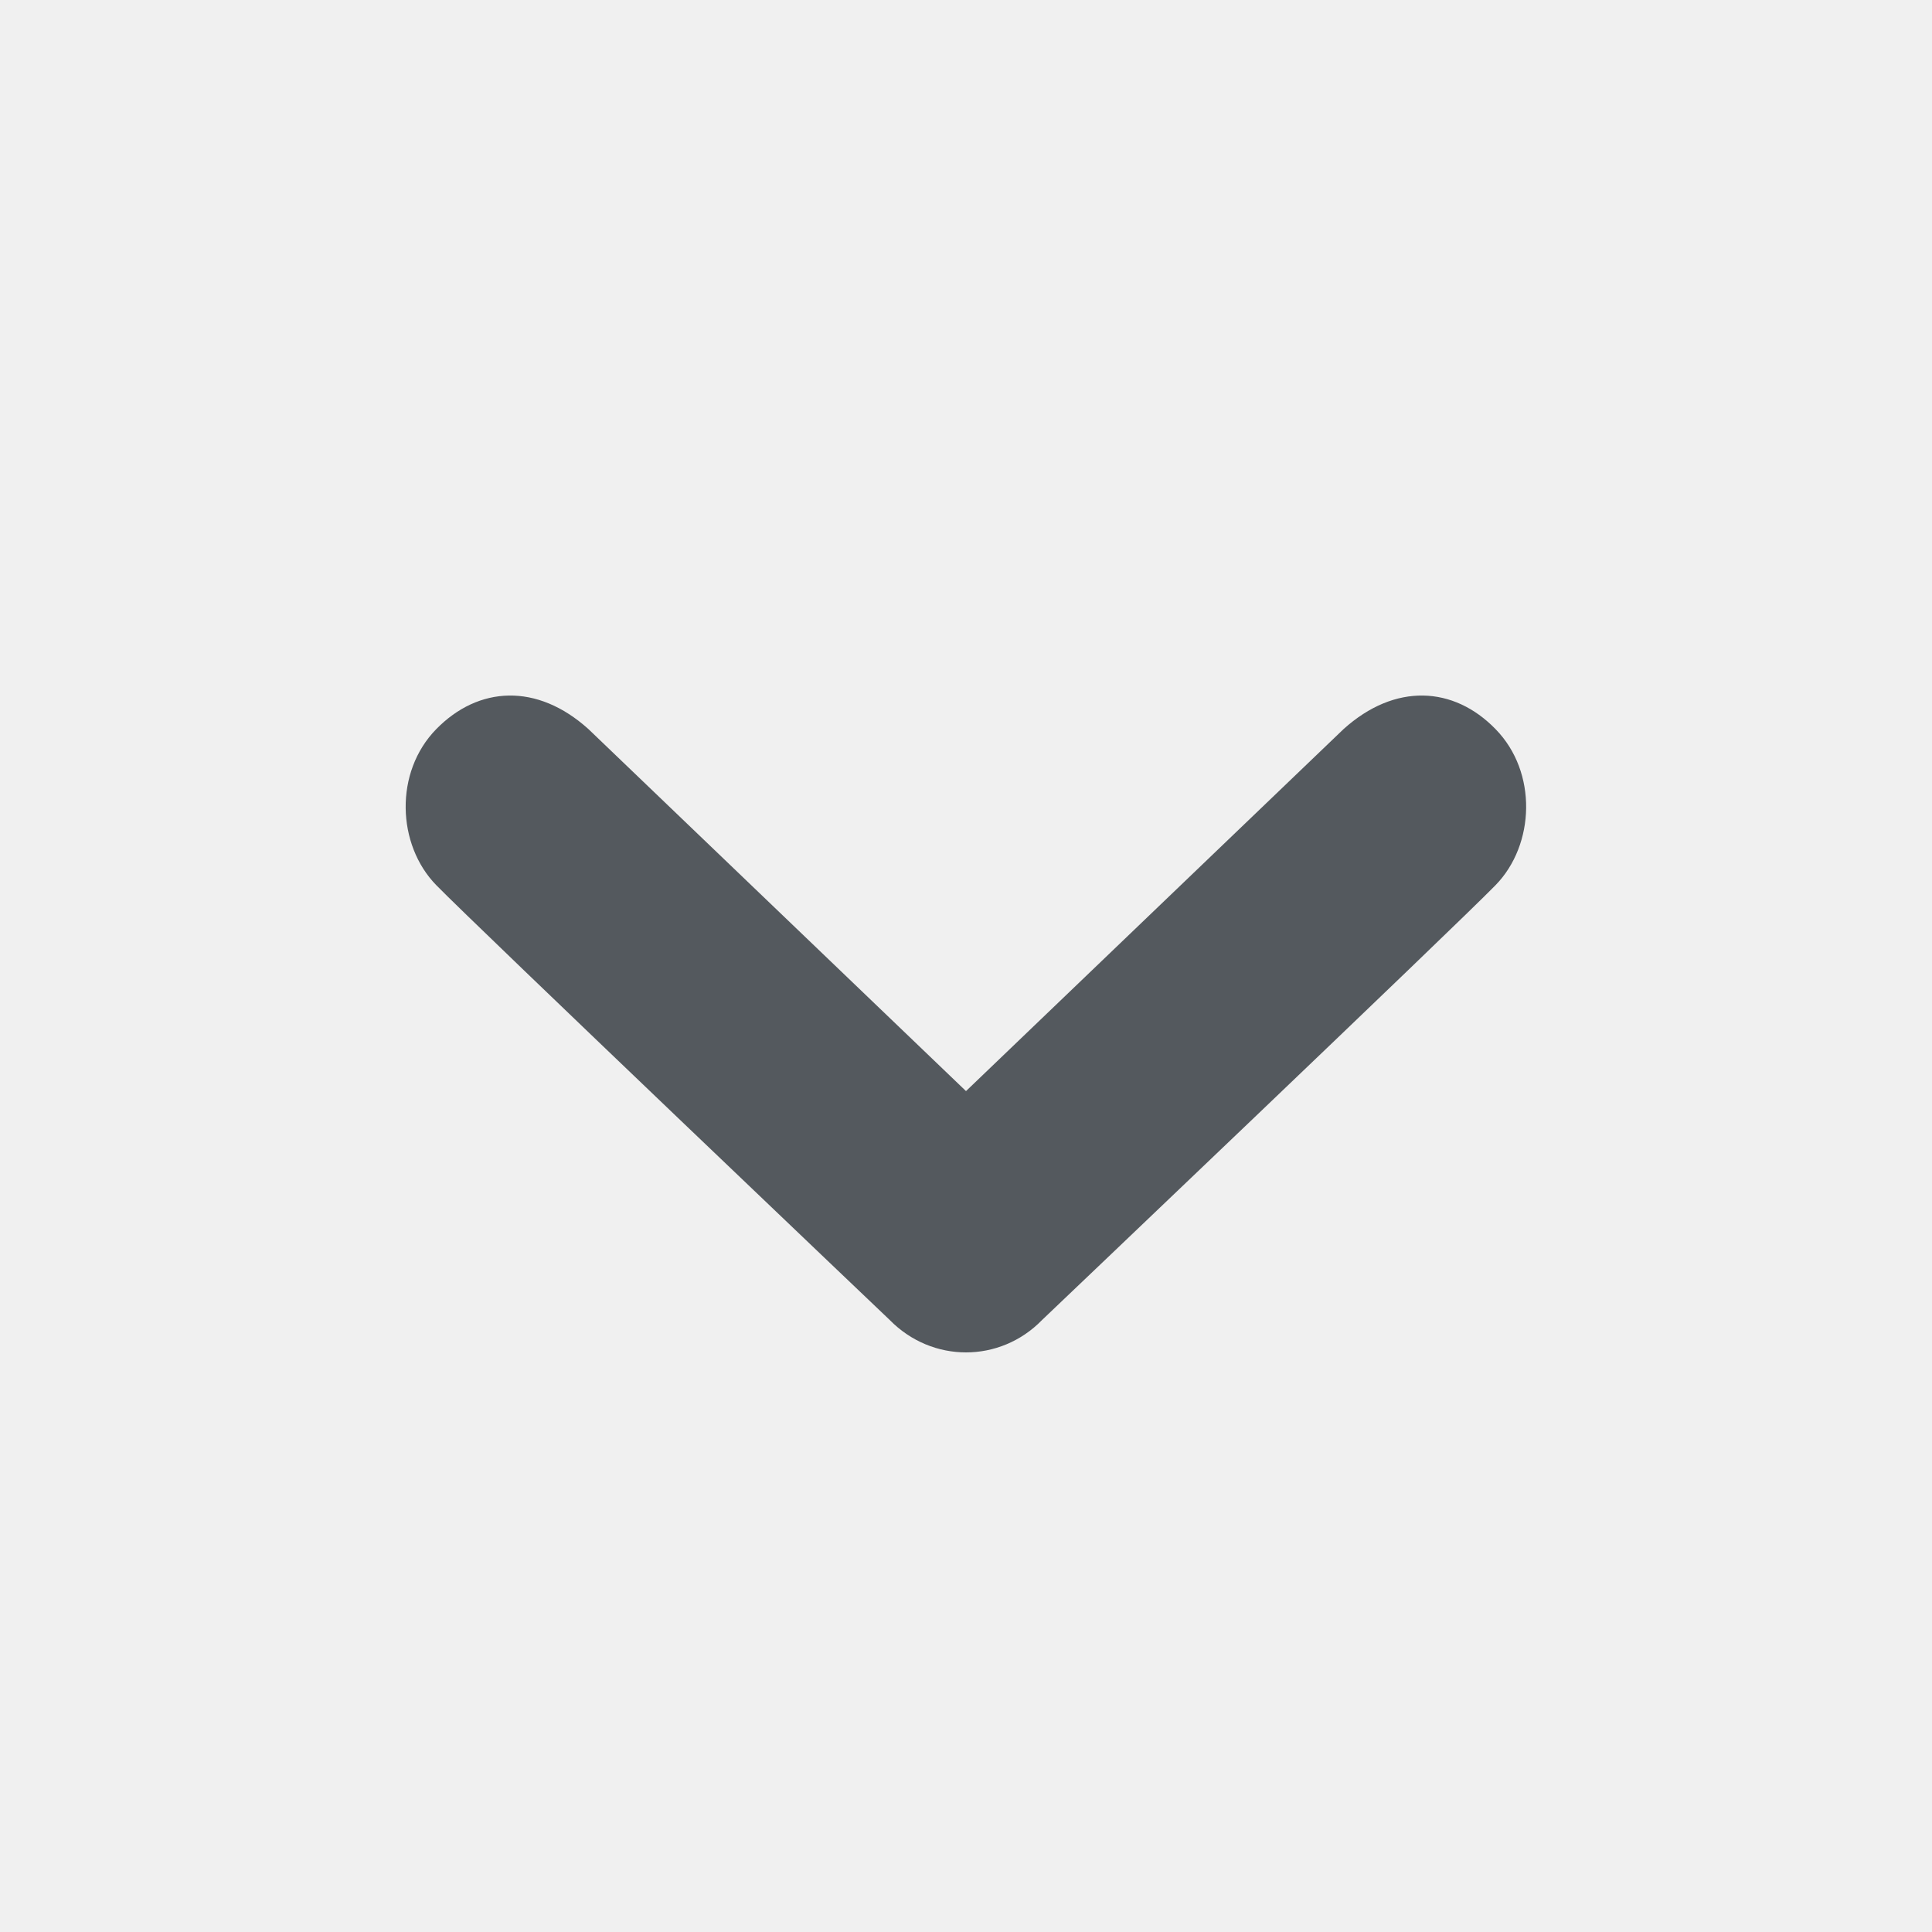
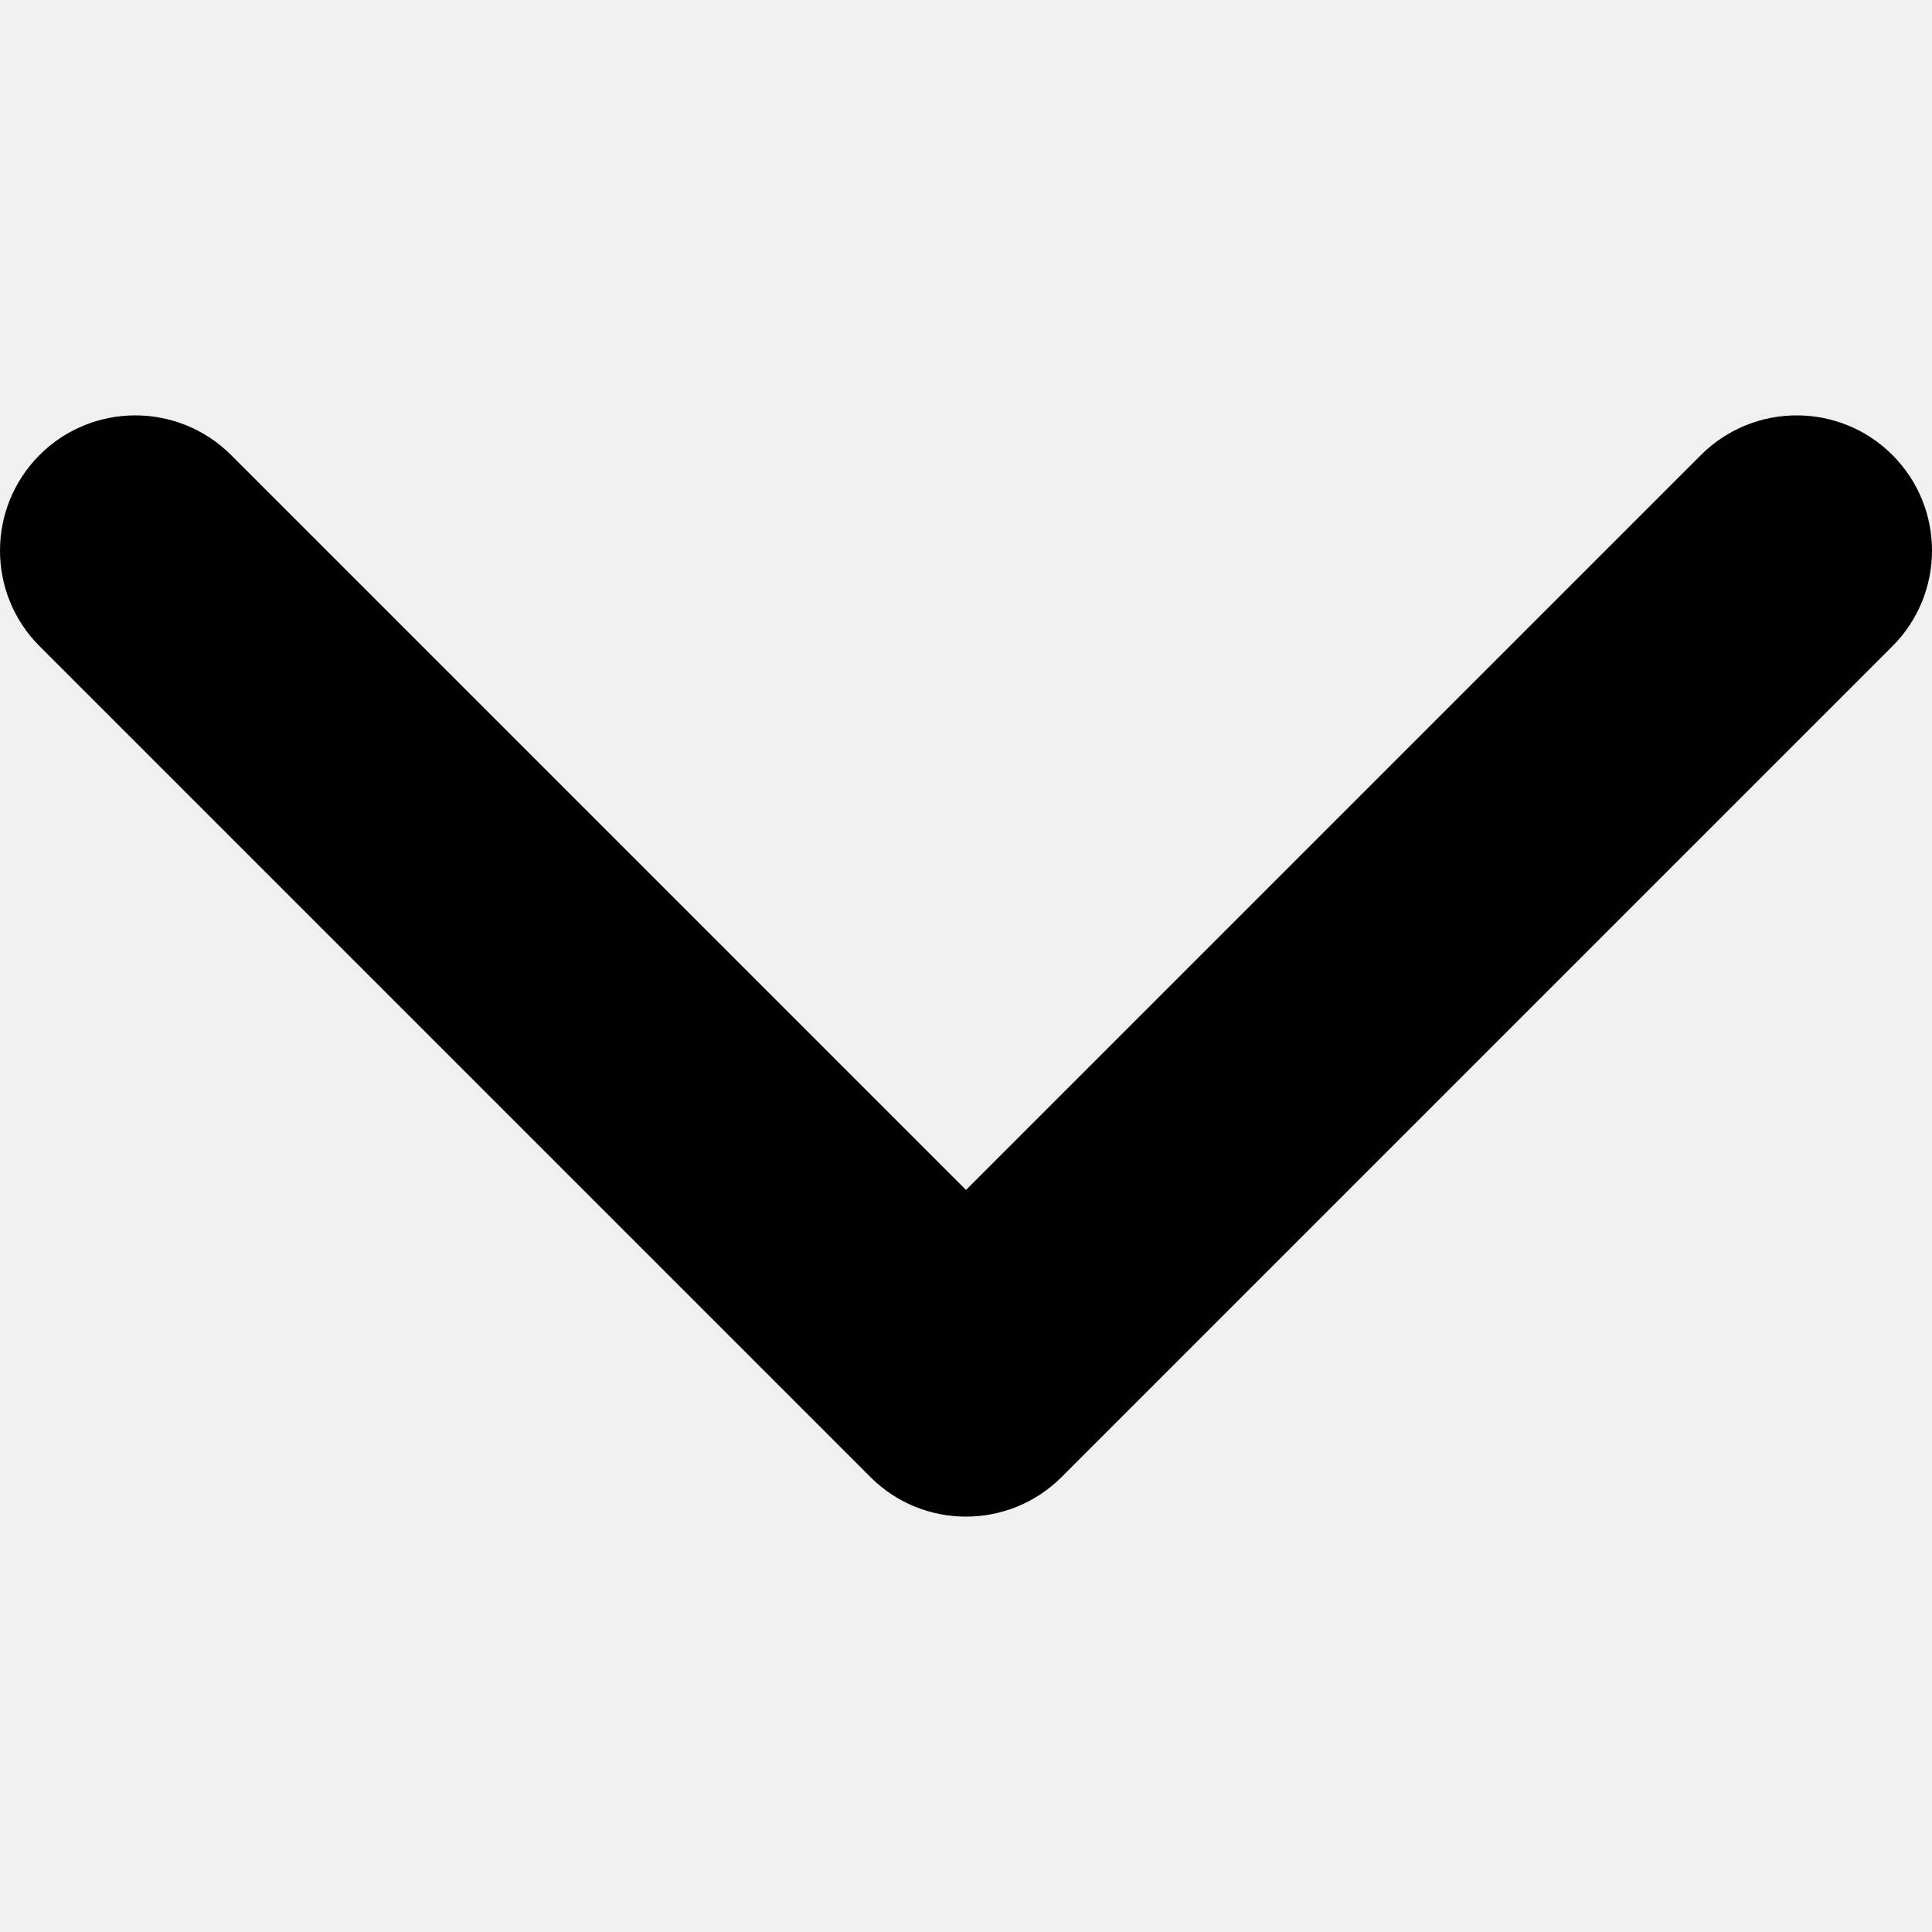
- <svg xmlns="http://www.w3.org/2000/svg" width="20" height="20" viewBox="0 0 20 20" fill="none">
-   <path d="M4.516 7.548C4.952 7.102 5.559 7.067 6.092 7.548L10 11.295L13.908 7.548C14.441 7.067 15.049 7.102 15.482 7.548C15.918 7.993 15.89 8.745 15.482 9.163C15.076 9.581 10.787 13.665 10.787 13.665C10.57 13.888 10.285 14 10 14C9.715 14 9.43 13.888 9.211 13.665C9.211 13.665 4.924 9.581 4.516 9.163C4.108 8.745 4.08 7.993 4.516 7.548V7.548Z" fill="#54595E" />
+ <svg xmlns="http://www.w3.org/2000/svg" width="12" height="12" viewBox="0 0 12 12" fill="none">
+   <g clip-path="url(#clip0)">
+     <path d="M6 9.42C5.785 9.42 5.57 9.338 5.406 9.174L0.246 4.014C-0.082 3.686 -0.082 3.154 0.246 2.826C0.574 2.498 1.106 2.498 1.435 2.826L6 7.391L10.565 2.826C10.894 2.498 11.426 2.498 11.754 2.826C12.082 3.154 12.082 3.686 11.754 4.014L6.594 9.174C6.43 9.338 6.215 9.42 6 9.42Z" fill="black" />
+   </g>
+   <defs>
+     <clipPath id="clip0">
+       <rect width="12" height="12" fill="white" />
+     </clipPath>
+   </defs>
</svg>
